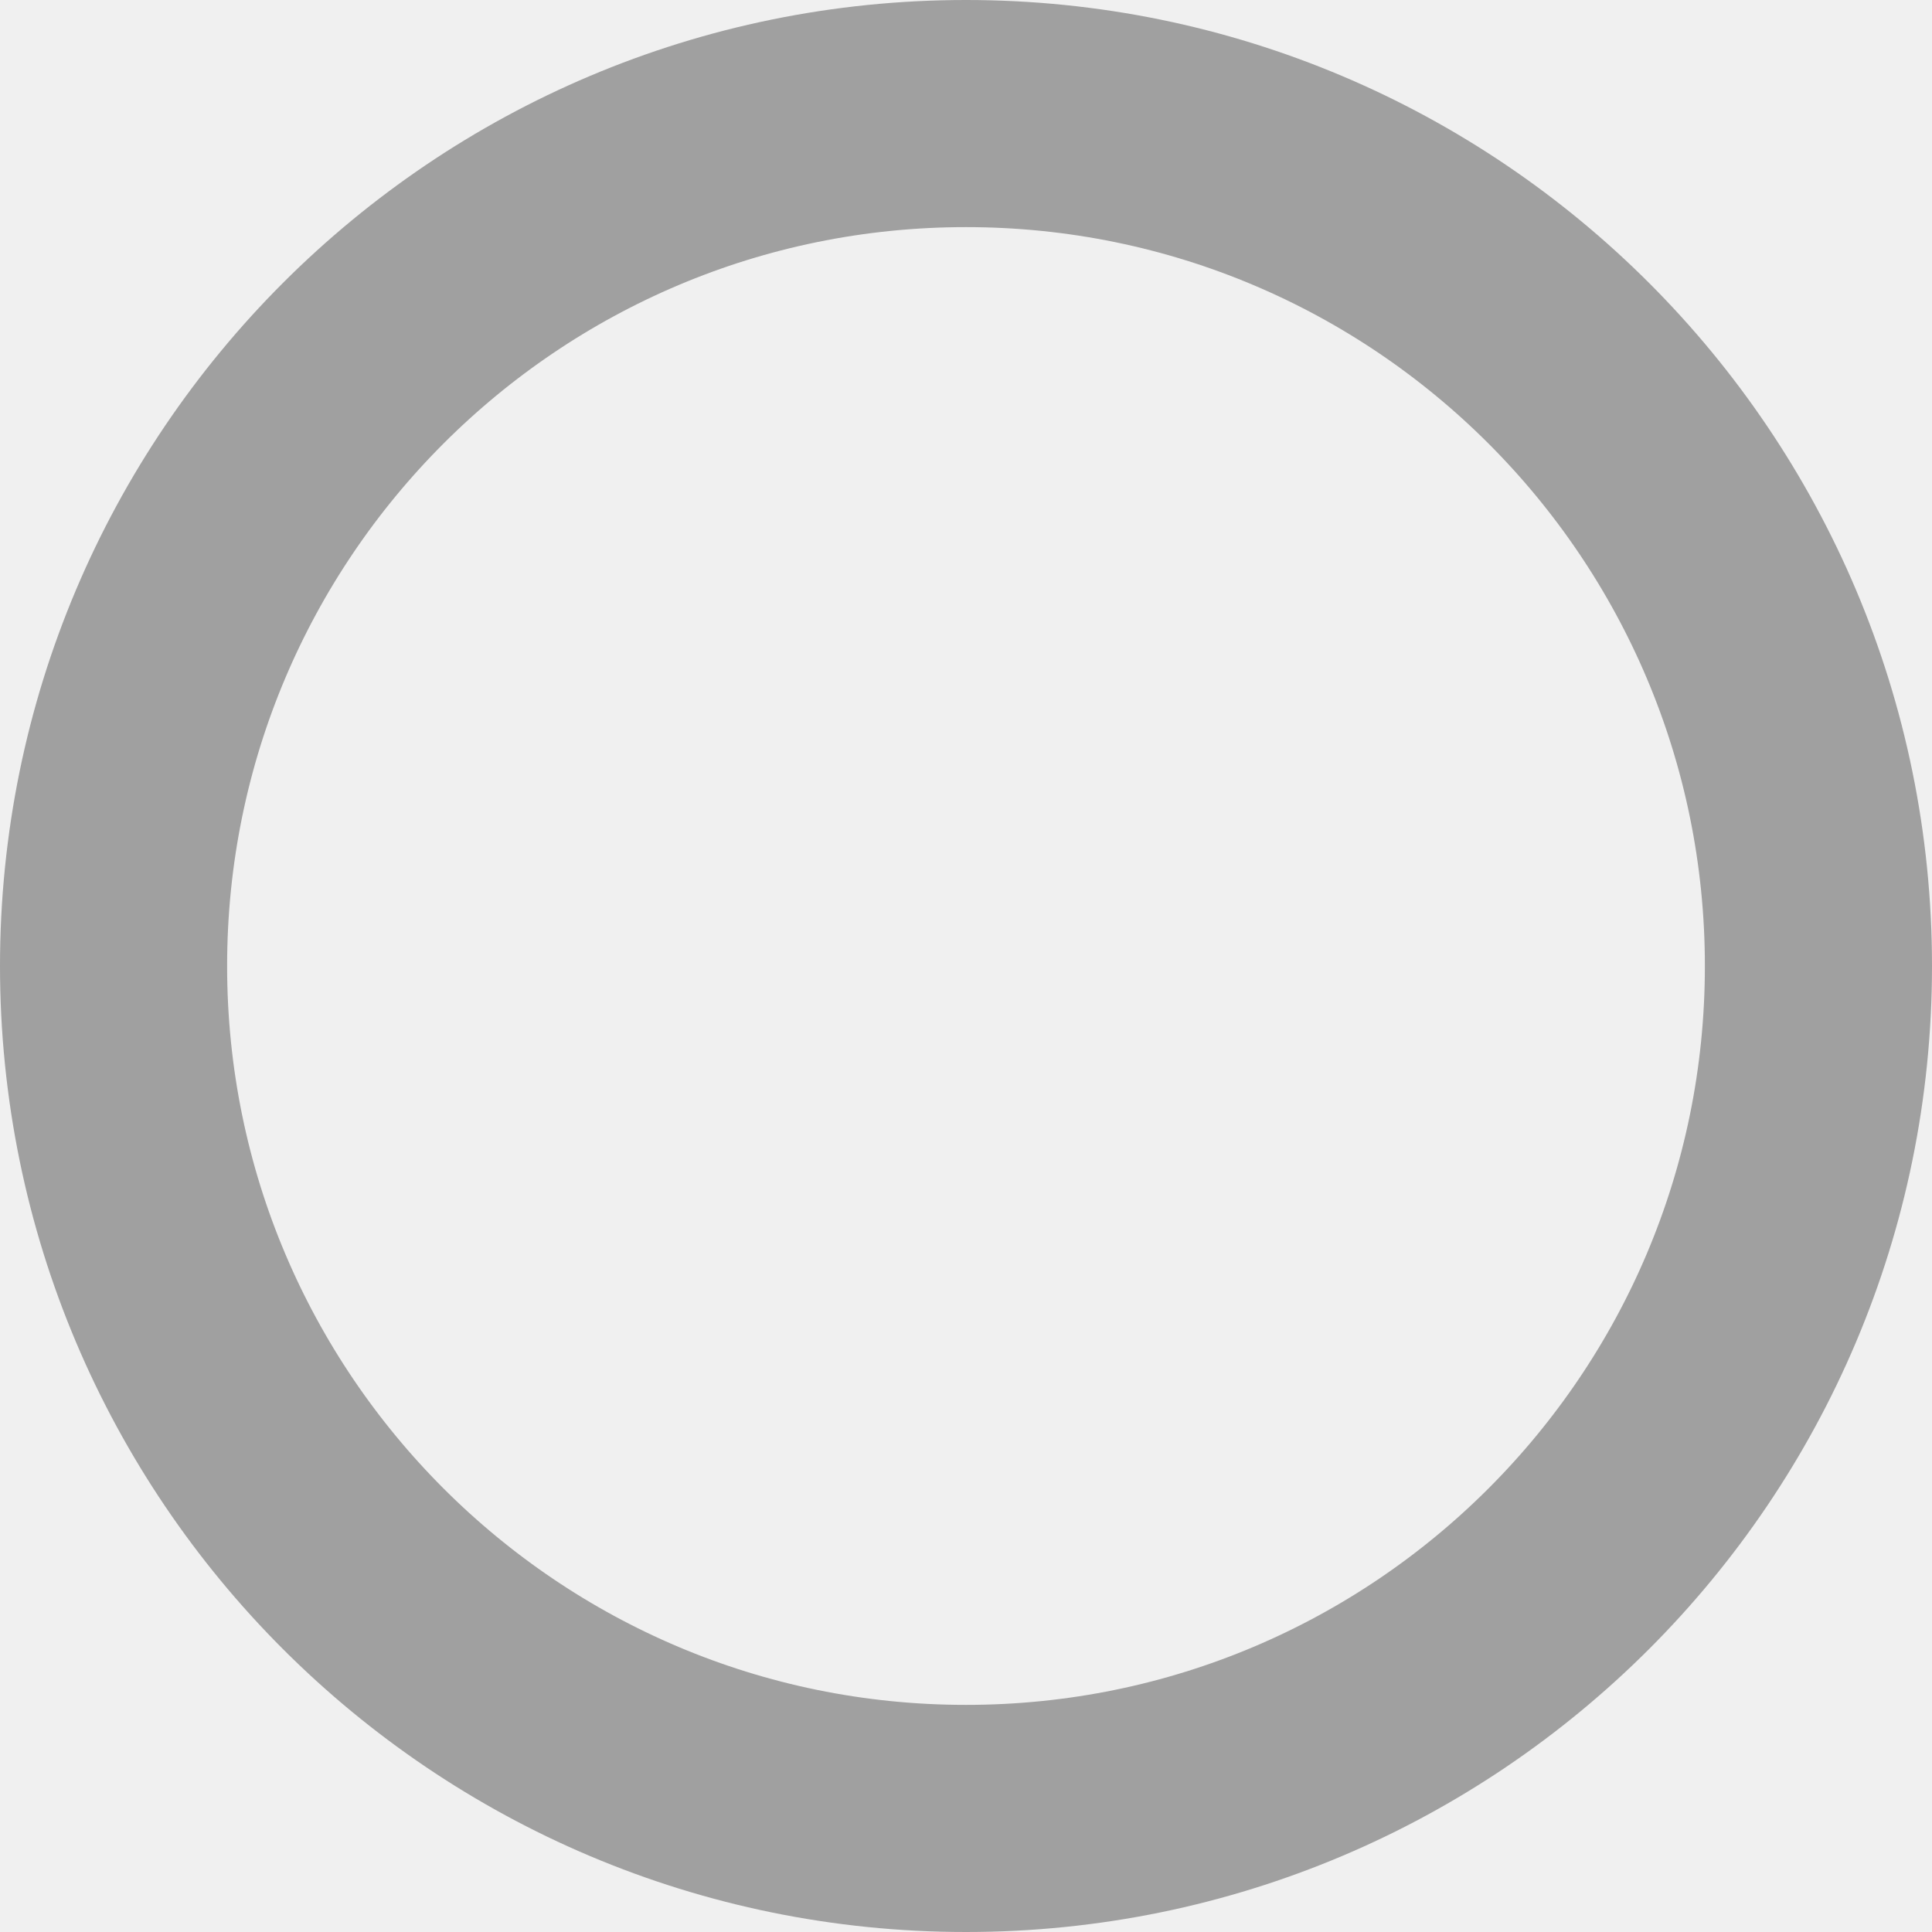
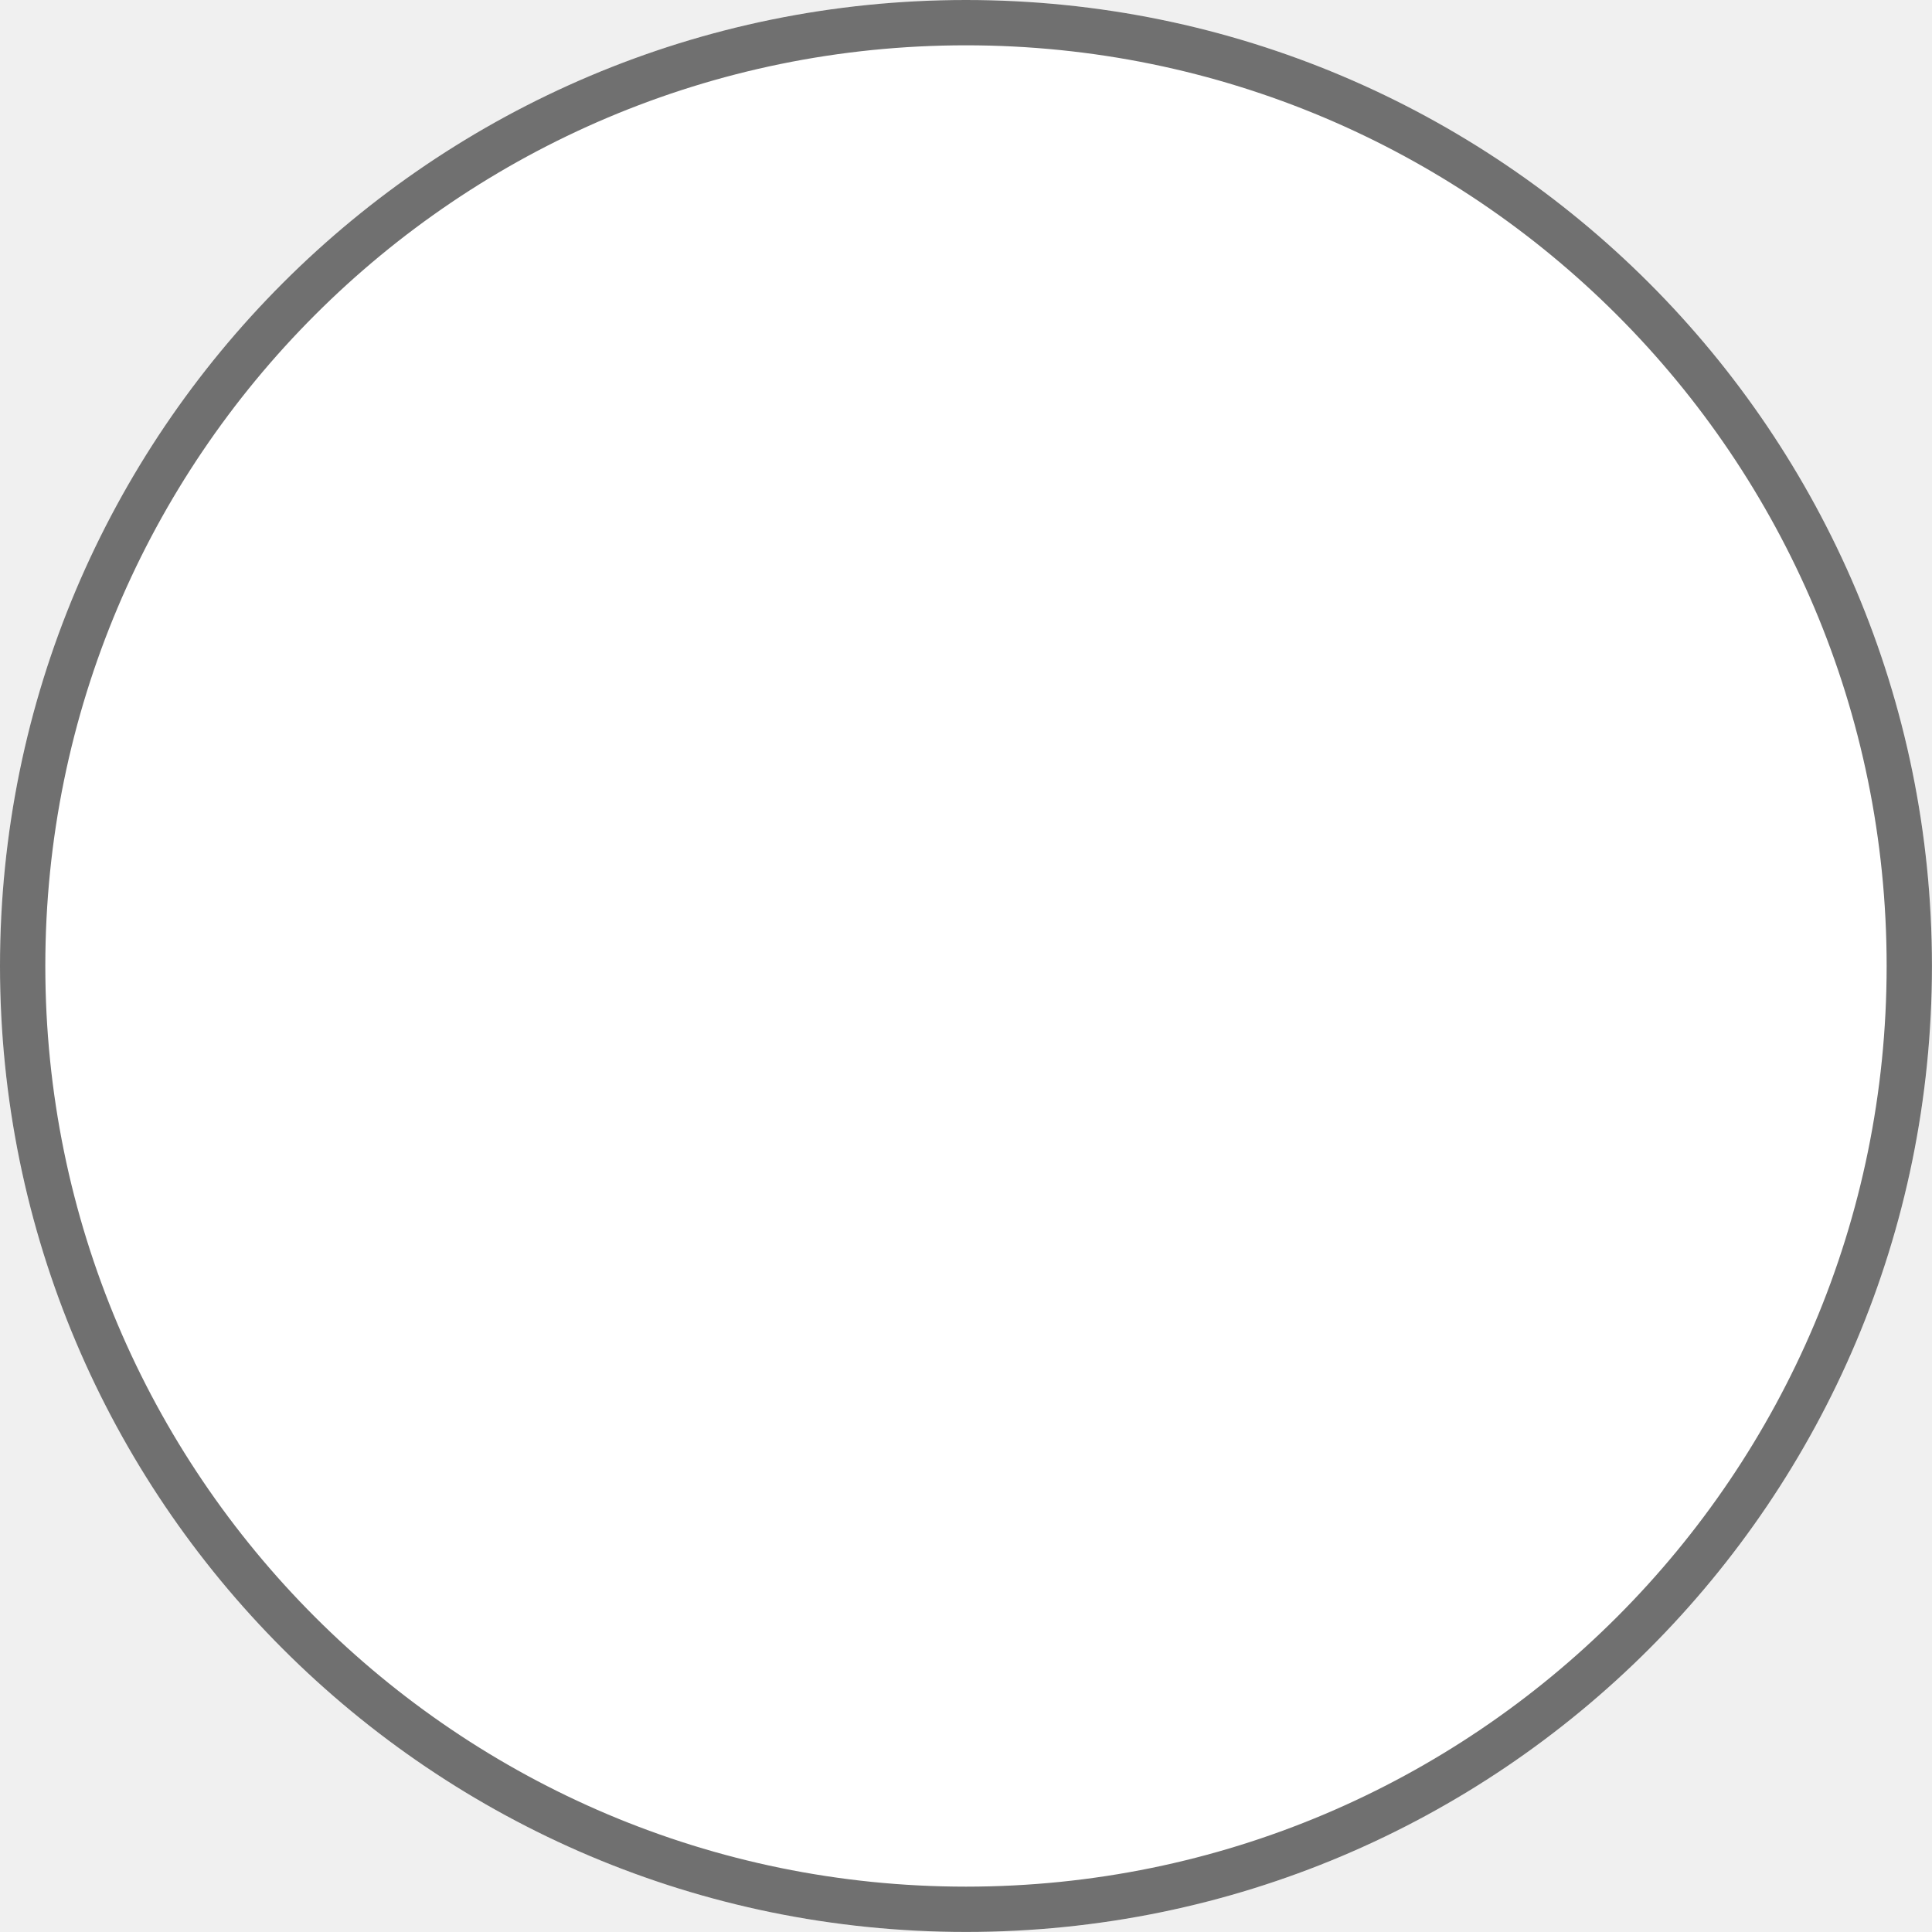
- <svg xmlns="http://www.w3.org/2000/svg" viewBox="0 0 25.52 25.52">
+ <svg xmlns="http://www.w3.org/2000/svg" viewBox="0 0 42.637 42.637">
  <defs>
    <style>
-       .cls-1, .cls-3 {
-         fill: none;
-       }
- 
      .cls-1 {
-         stroke: #a0a0a0;
-         stroke-width: 3px;
+         fill: #fff;
+         stroke: #707070;
      }

      .cls-2 {
        stroke: none;
      }
+ 
+       .cls-3 {
+         fill: none;
+       }
    </style>
  </defs>
-   <g id="Ellipse_186" data-name="Ellipse 186" class="cls-1">
-     <ellipse class="cls-2" cx="12.76" cy="12.76" rx="12.76" ry="12.76" />
-     <ellipse class="cls-3" cx="12.76" cy="12.76" rx="11.26" ry="11.26" />
+   <g id="Ellipse_179" data-name="Ellipse 179" class="cls-1">
+     <circle class="cls-2" cx="21.318" cy="21.318" r="21.318" />
+     <circle class="cls-3" cx="21.318" cy="21.318" r="20.818" />
  </g>
</svg>
